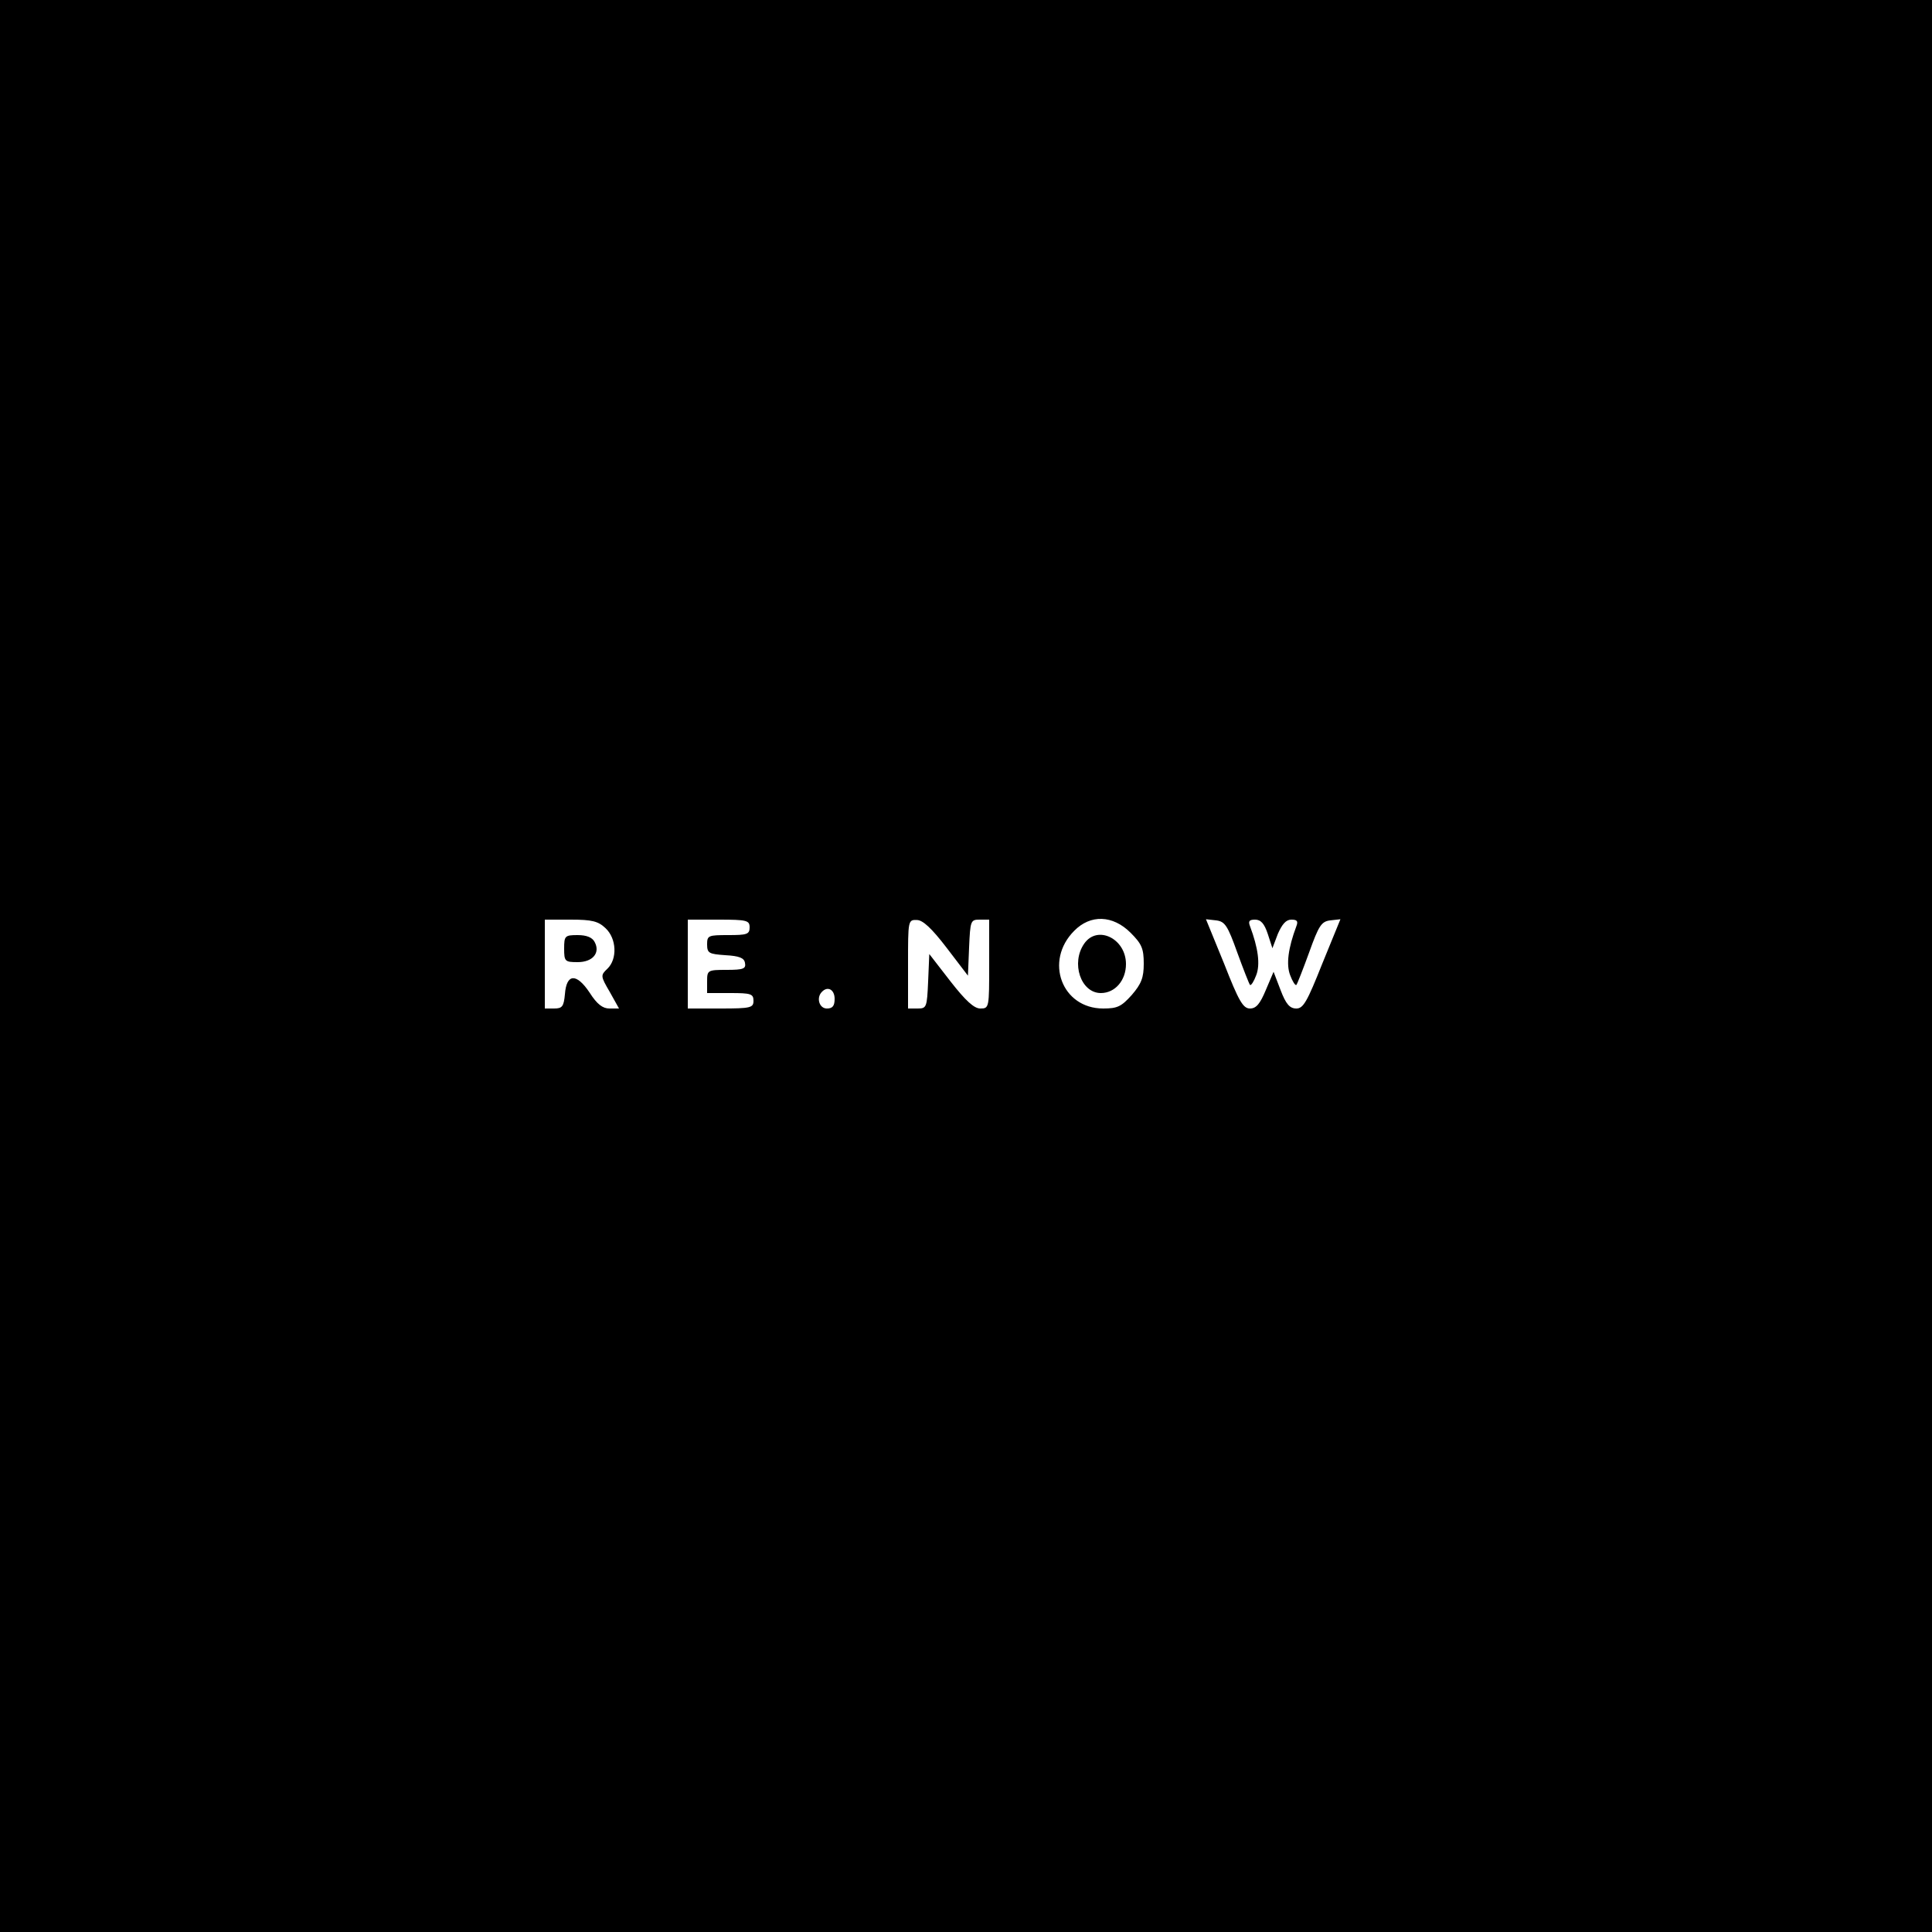
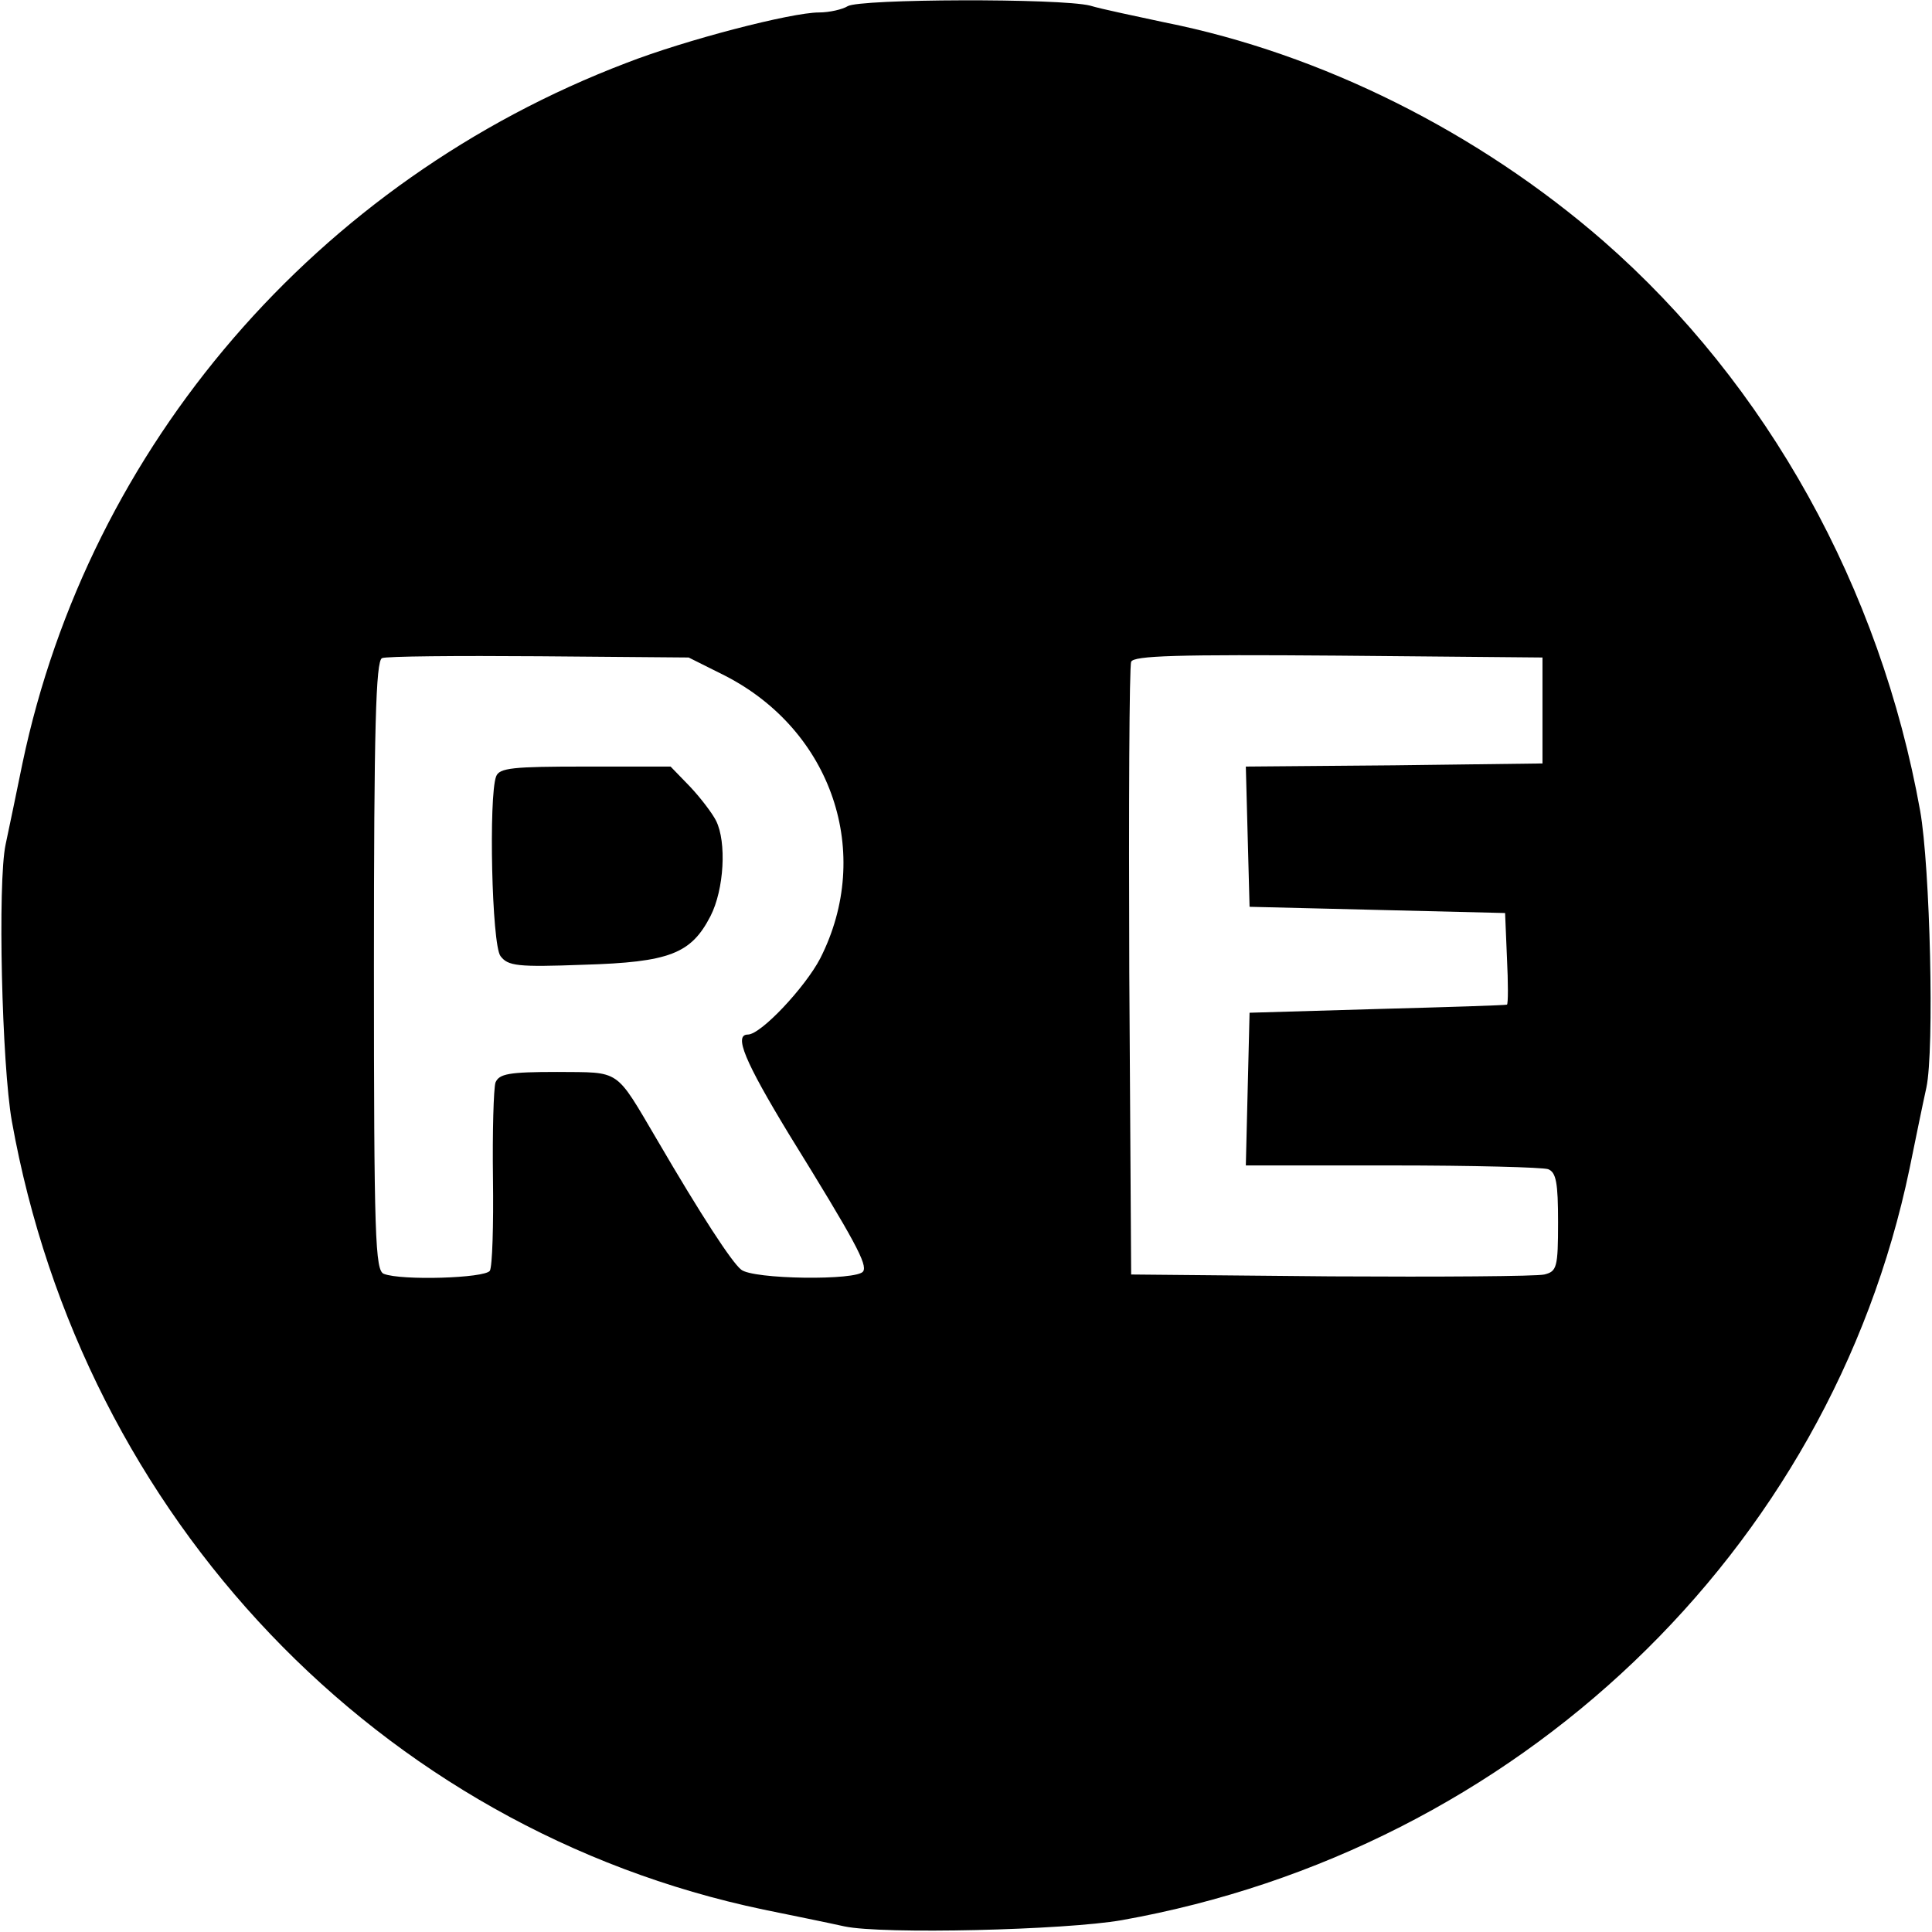
- <svg xmlns="http://www.w3.org/2000/svg" version="1.0" width="500pt" height="500pt" viewBox="0 0 500 500" preserveAspectRatio="xMidYMid meet">
-   <g transform="translate(0,500) scale(0.1,-0.1)" fill="#000000" stroke="none">
-     <path d="M0 2500 l0 -2500 2500 0 2500 0 0 2500 0 2500 -2500 0 -2500 0 0 -2500z m1567 98 c29 -27 31 -80 5 -105 -18 -17 -18 -19 6 -60 l24 -43 -25 0 c-17 0 -32 11 -51 41 -34 51 -60 50 -64 -4 -3 -32 -7 -37 -28 -37 l-24 0 0 115 0 115 67 0 c55 0 71 -4 90 -22z m373 2 c0 -18 -7 -20 -55 -20 -52 0 -55 -1 -55 -24 0 -23 5 -25 47 -28 36 -2 49 -7 51 -20 3 -15 -4 -18 -47 -18 -50 0 -51 -1 -51 -30 l0 -30 60 0 c53 0 60 -2 60 -20 0 -18 -7 -20 -85 -20 l-85 0 0 115 0 115 80 0 c73 0 80 -2 80 -20z m510 -53 l55 -72 3 73 c3 69 4 72 27 72 l25 0 0 -115 c0 -113 0 -115 -23 -115 -16 0 -38 20 -77 70 l-55 71 -3 -71 c-3 -67 -4 -70 -27 -70 l-25 0 0 115 c0 113 0 115 23 114 15 0 38 -21 77 -72z m476 39 c29 -29 34 -41 34 -80 0 -36 -6 -52 -31 -81 -27 -30 -37 -35 -74 -35 -107 0 -153 123 -75 201 42 43 100 41 146 -5z m276 -51 c16 -44 31 -82 33 -84 3 -2 10 9 16 25 11 28 5 71 -16 127 -5 13 -2 17 13 17 15 0 24 -10 33 -37 l12 -37 14 37 c11 25 21 37 35 37 15 0 18 -4 13 -17 -21 -56 -27 -99 -16 -127 6 -16 13 -27 16 -25 2 2 17 40 33 84 25 70 32 80 54 83 l27 3 -47 -115 c-39 -98 -49 -116 -67 -116 -17 0 -27 11 -41 48 l-18 47 -20 -47 c-15 -36 -25 -48 -41 -48 -18 0 -29 19 -67 116 l-47 115 27 -3 c22 -3 29 -13 54 -83z m-1042 -120 c0 -18 -5 -25 -20 -25 -20 0 -28 28 -13 43 15 16 33 6 33 -18z" />
-     <path d="M1460 2545 c0 -33 2 -35 35 -35 39 0 59 24 44 52 -6 12 -21 18 -44 18 -33 0 -35 -2 -35 -35z" />
-     <path d="M2806 2558 c-35 -50 -9 -128 43 -128 37 0 65 33 65 75 0 66 -74 102 -108 53z" />
+ <svg xmlns="http://www.w3.org/2000/svg" version="1.0" width="310pt" height="310pt" viewBox="0 0 310 310" preserveAspectRatio="xMidYMid meet">
+   <g transform="translate(0,310) scale(0.1,-0.1)" fill="#000000" stroke="none">
+     <path d="M1360 3090 c-8 -5 -29 -10 -46 -10 -44 0 -214 -44 -309 -81 -496 -189 -862 -614 -969 -1124 -9 -44 -21 -102 -27 -130 -13 -61 -6 -354 10 -444 114 -637 590 -1136 1206 -1265 44 -9 103 -21 130 -27 61 -13 354 -6 445 10 634 113 1136 591 1264 1206 9 44 21 103 27 130 13 61 6 354 -10 444 -64 357 -245 684 -508 914 -201 175 -453 301 -704 351 -46 10 -100 21 -120 27 -48 12 -370 11 -389 -1z m-197 -1074 c172 -88 239 -285 153 -454 -24 -46 -95 -122 -116 -122 -23 0 -5 -43 66 -160 107 -173 126 -209 119 -220 -9 -15 -178 -13 -196 3 -15 12 -64 87 -134 207 -69 117 -58 109 -161 110 -78 0 -93 -3 -99 -17 -3 -10 -5 -79 -4 -154 1 -75 -1 -141 -5 -148 -8 -12 -142 -16 -170 -5 -14 5 -16 58 -16 494 0 381 3 490 13 494 6 3 120 4 252 3 l240 -2 58 -29z m1312 -56 l0 -85 -238 -3 -238 -2 3 -113 3 -112 205 -5 205 -5 3 -72 c2 -40 2 -74 0 -75 -2 -1 -95 -4 -208 -7 l-205 -6 -3 -122 -3 -123 235 0 c129 0 241 -3 250 -6 13 -5 16 -22 16 -85 0 -73 -2 -79 -22 -84 -13 -3 -167 -4 -343 -3 l-320 3 -3 485 c-1 267 0 491 3 498 3 10 75 12 332 10 l328 -3 0 -85z" />
+     <path d="M796 1854 c-12 -32 -7 -269 7 -288 12 -16 27 -18 133 -14 139 4 173 18 204 78 22 43 26 119 9 153 -6 12 -25 37 -42 55 l-31 32 -137 0 c-116 0 -138 -2 -143 -16z" />
  </g>
</svg>
